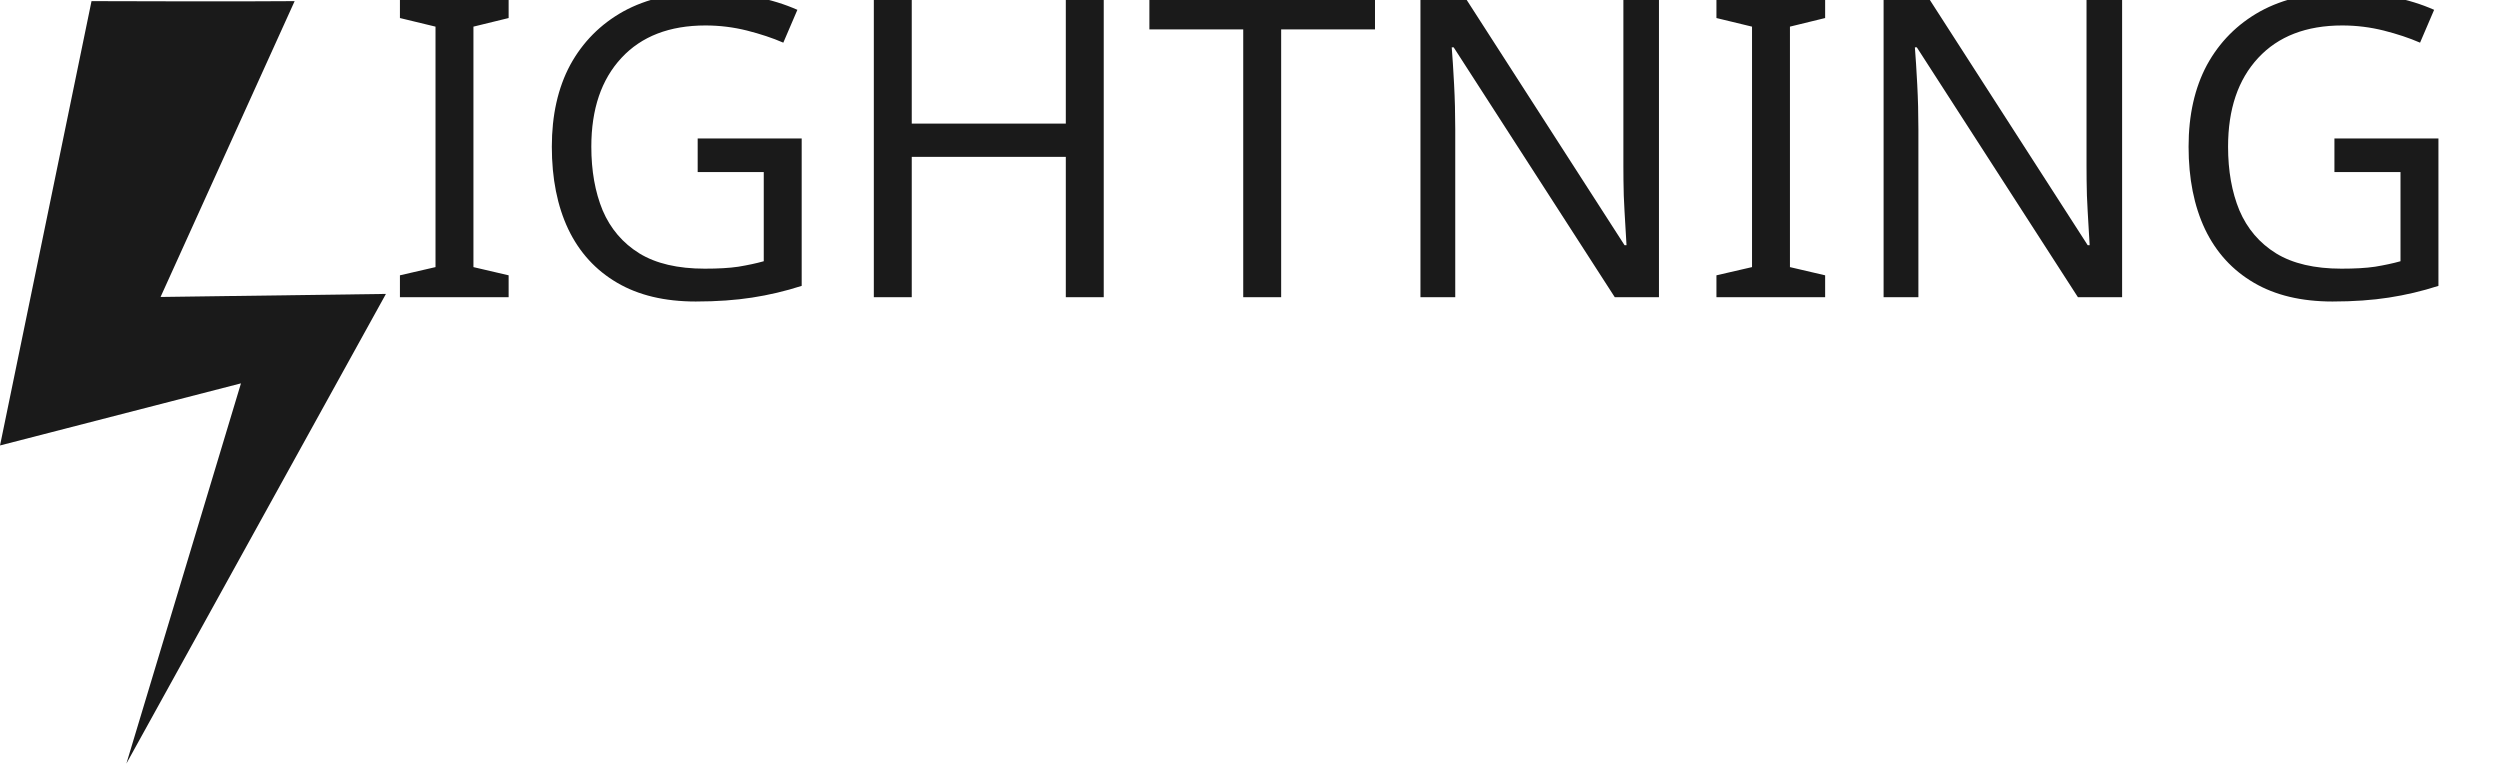
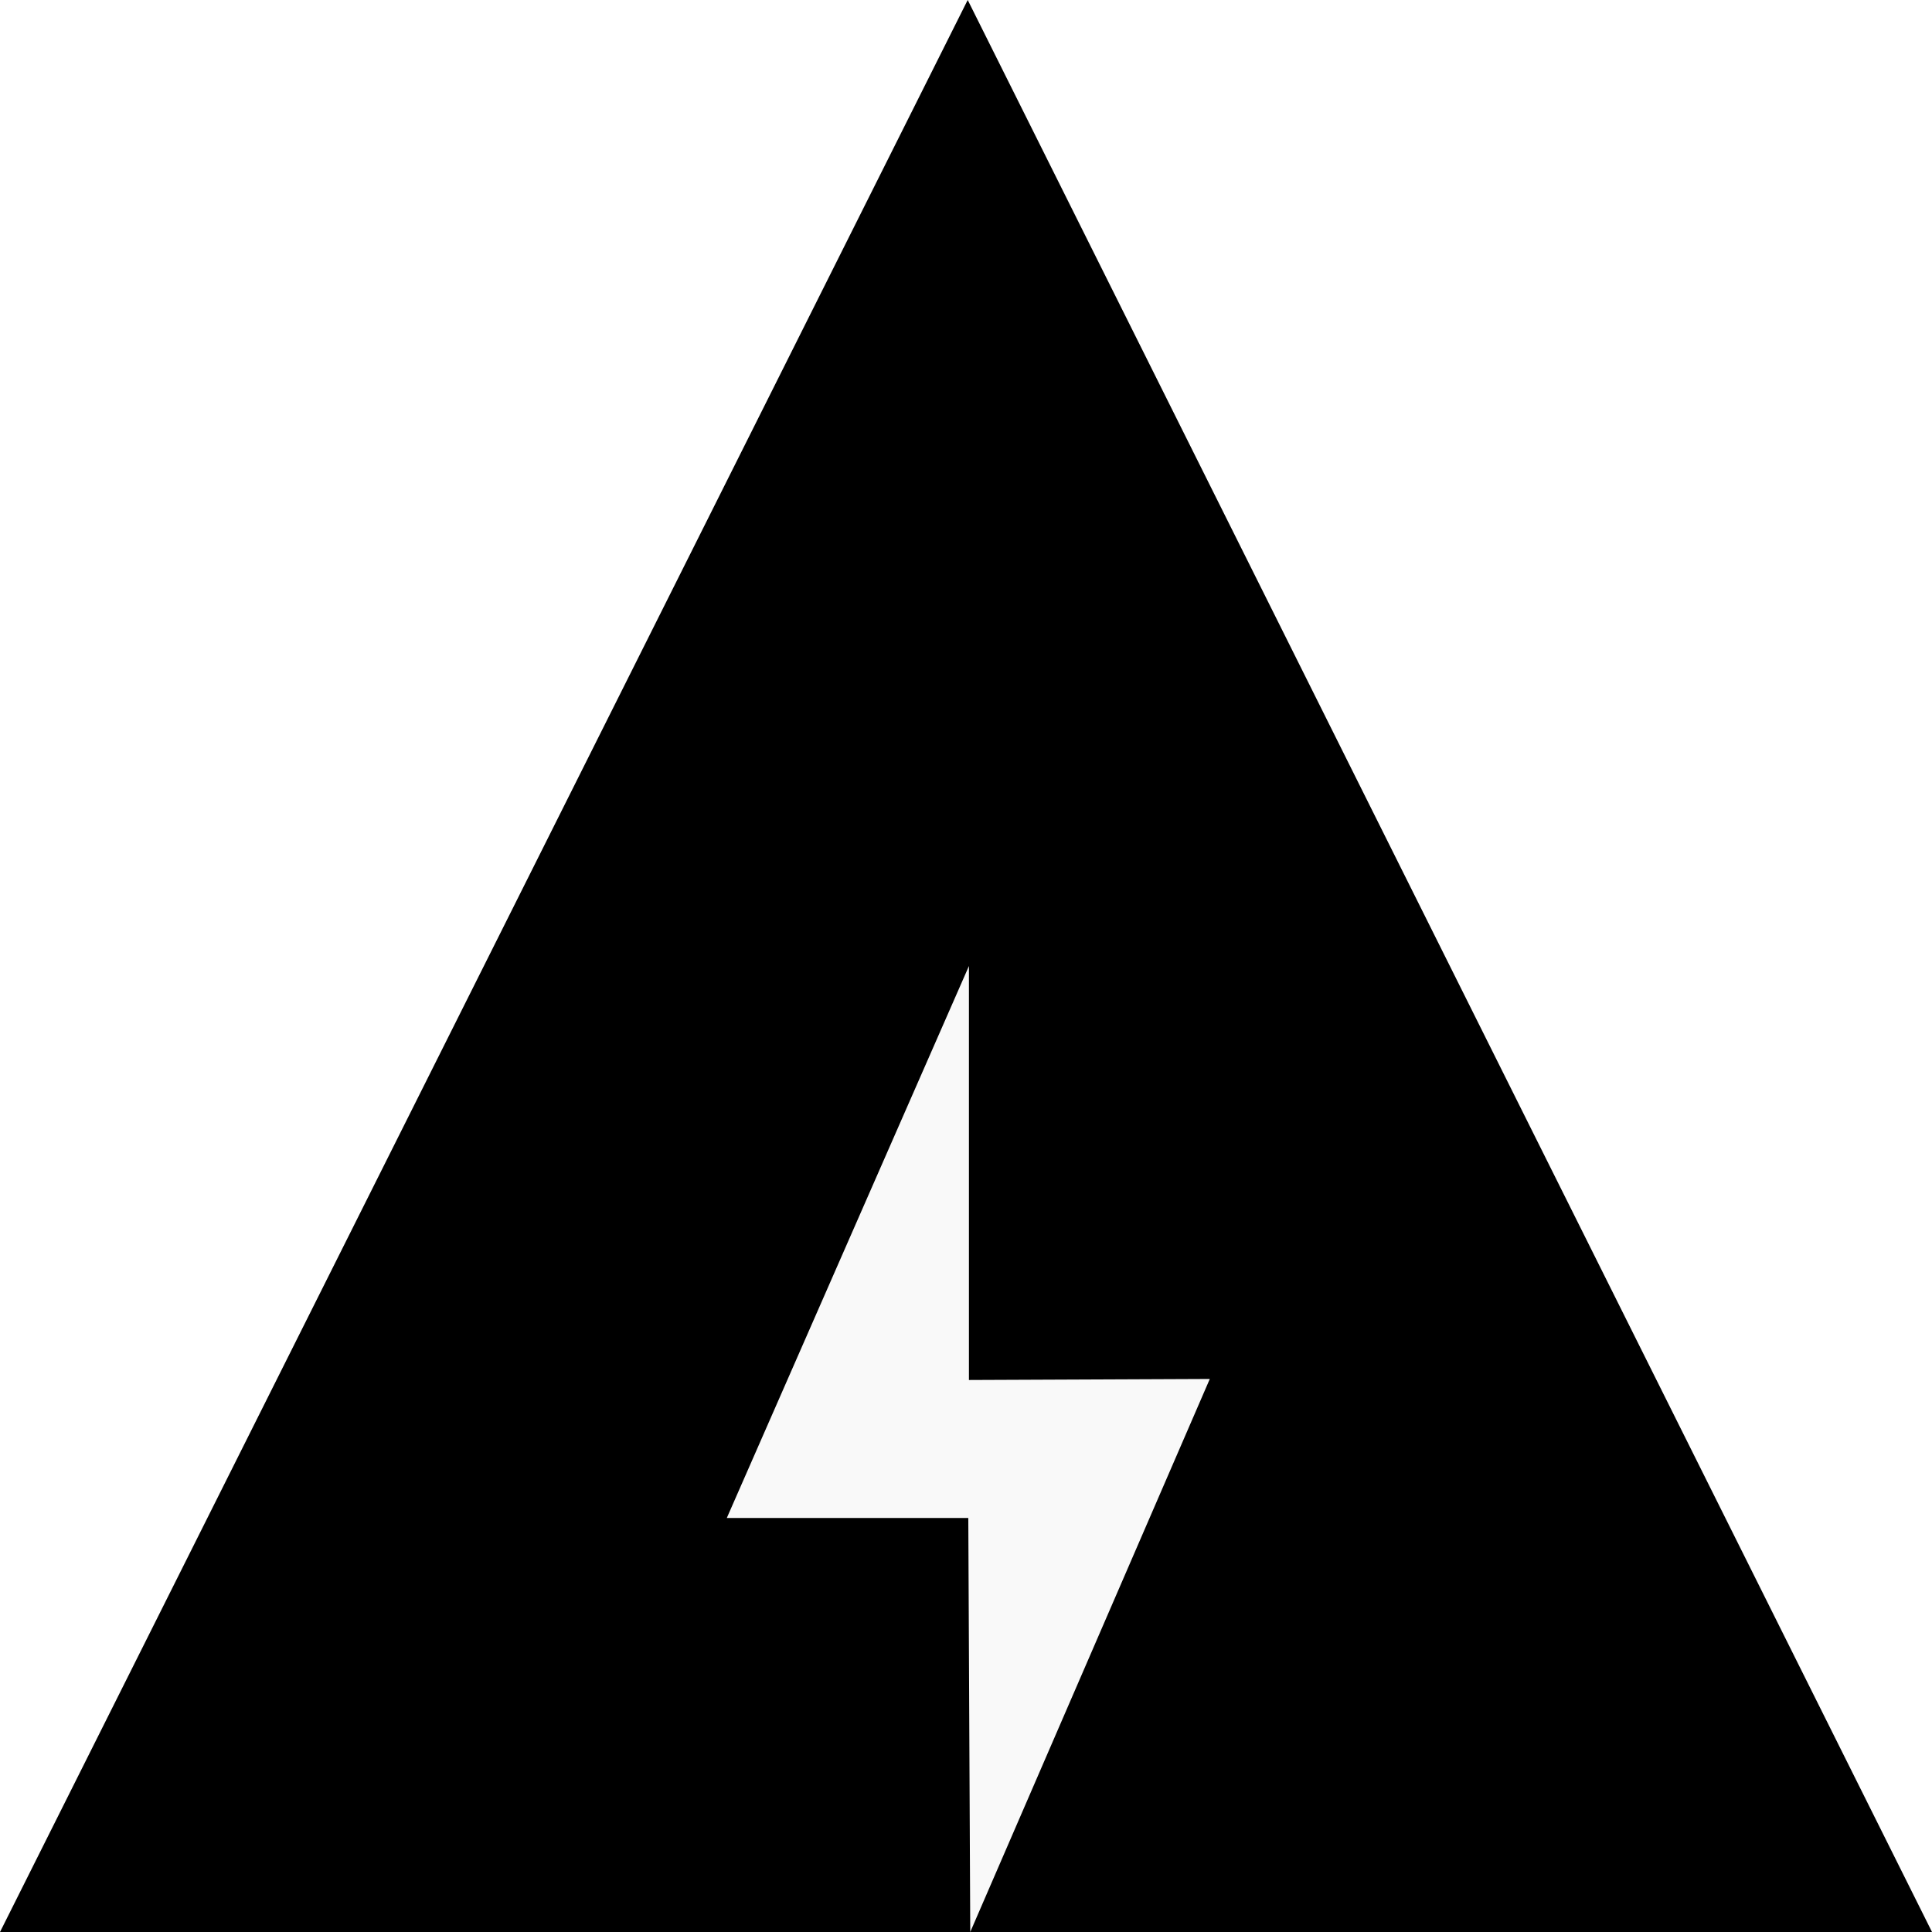
- <svg xmlns="http://www.w3.org/2000/svg" width="139.862mm" height="42.719mm" viewBox="0 0 99.901 30.514" version="1.1" id="svg1">
+ <svg xmlns="http://www.w3.org/2000/svg" width="60mm" height="60mm" viewBox="0 0 60 60" version="1.1" id="svg1">
  <defs id="defs1" />
-   <g id="layer1" transform="translate(291.6213,408.7011)">
-     <g id="g1">
-       <path id="path14" style="font-size:8.467px;line-height:0.7;font-family:Trueno;-inkscape-font-specification:Trueno;fill:#1a1a1a;fill-opacity:1;stroke:none;stroke-width:0.522;stroke-dasharray:none" d="m -287.965,-408.656 -3.656,17.756 9.628,-2.482 -4.579,15.195 10.372,-18.769 -9.006,0.122 5.358,-11.822 c -1.752,0.015 -6.368,0.01 -8.117,0 z m 8.026,20.496 -0.056,3.7e-4 z" />
-       <text xml:space="preserve" style="font-style:normal;font-variant:normal;font-weight:normal;font-stretch:normal;font-size:16.841px;line-height:0.7;font-family:Trueno;-inkscape-font-specification:Trueno;fill:#1a1a1a;stroke:none;stroke-width:0.549;stroke-dasharray:none" x="-276.312" y="-396.827" id="text17">
-         <tspan id="tspan17" style="font-style:normal;font-variant:normal;font-weight:normal;font-stretch:normal;font-family:Trueno;-inkscape-font-specification:Trueno;fill:#1a1a1a;stroke:none;stroke-width:0.549;stroke-dasharray:none" x="-276.312" y="-396.827">IGHTNING</tspan>
-       </text>
-     </g>
+   <g id="layer1" transform="translate(0.07121288,1.2723647e-4)">
+     <path style="fill:#000000;stroke-width:0.265" id="path2" d="M 113.211,61.455 46.371,61.661 79.612,3.672 Z" transform="matrix(0.897656,0.0031991,-0.00368092,1.036518,-41.46903,-4.061403)" />
+     <path id="path3" style="fill:#f9f9f9;stroke-width:0.293" d="M 30.02,47.143 H 22.5 L 30.02,30 Z" />
+     <path id="path3-2" style="fill:#f9f9f9;stroke-width:0.293" d="M 29.98,42.857 37.5,42.825 30.061,60 Z" />
  </g>
</svg>
